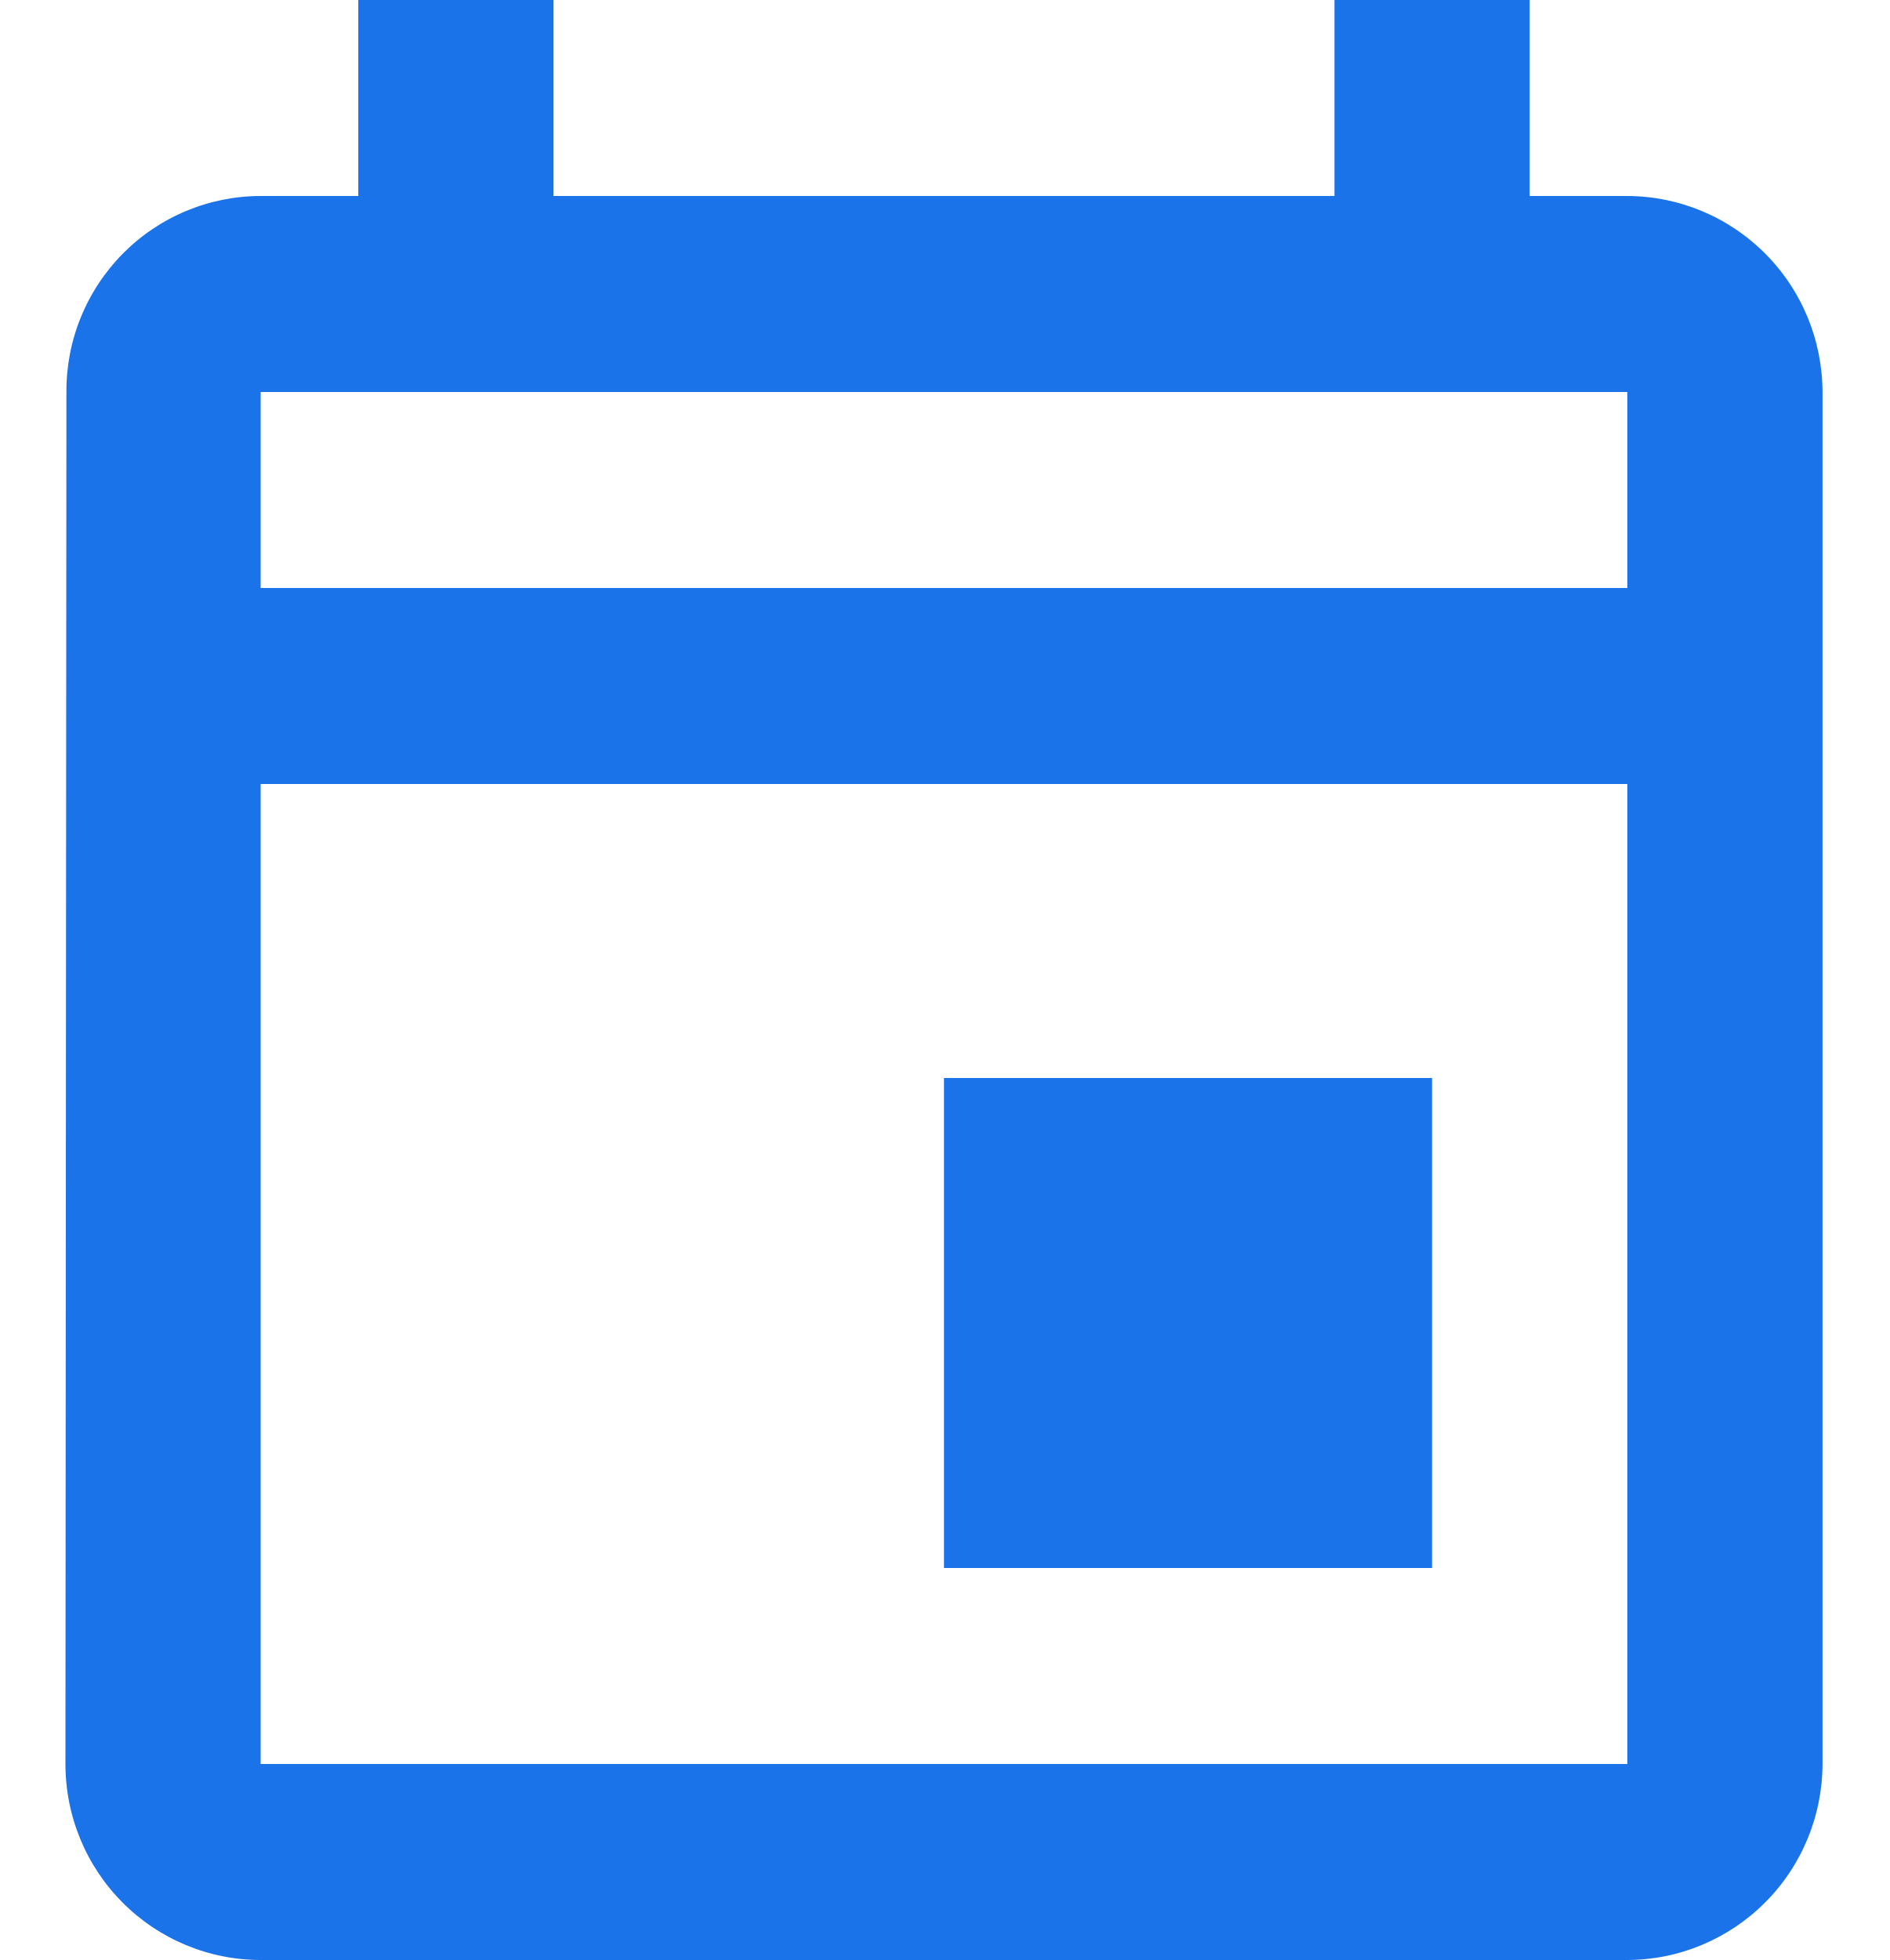
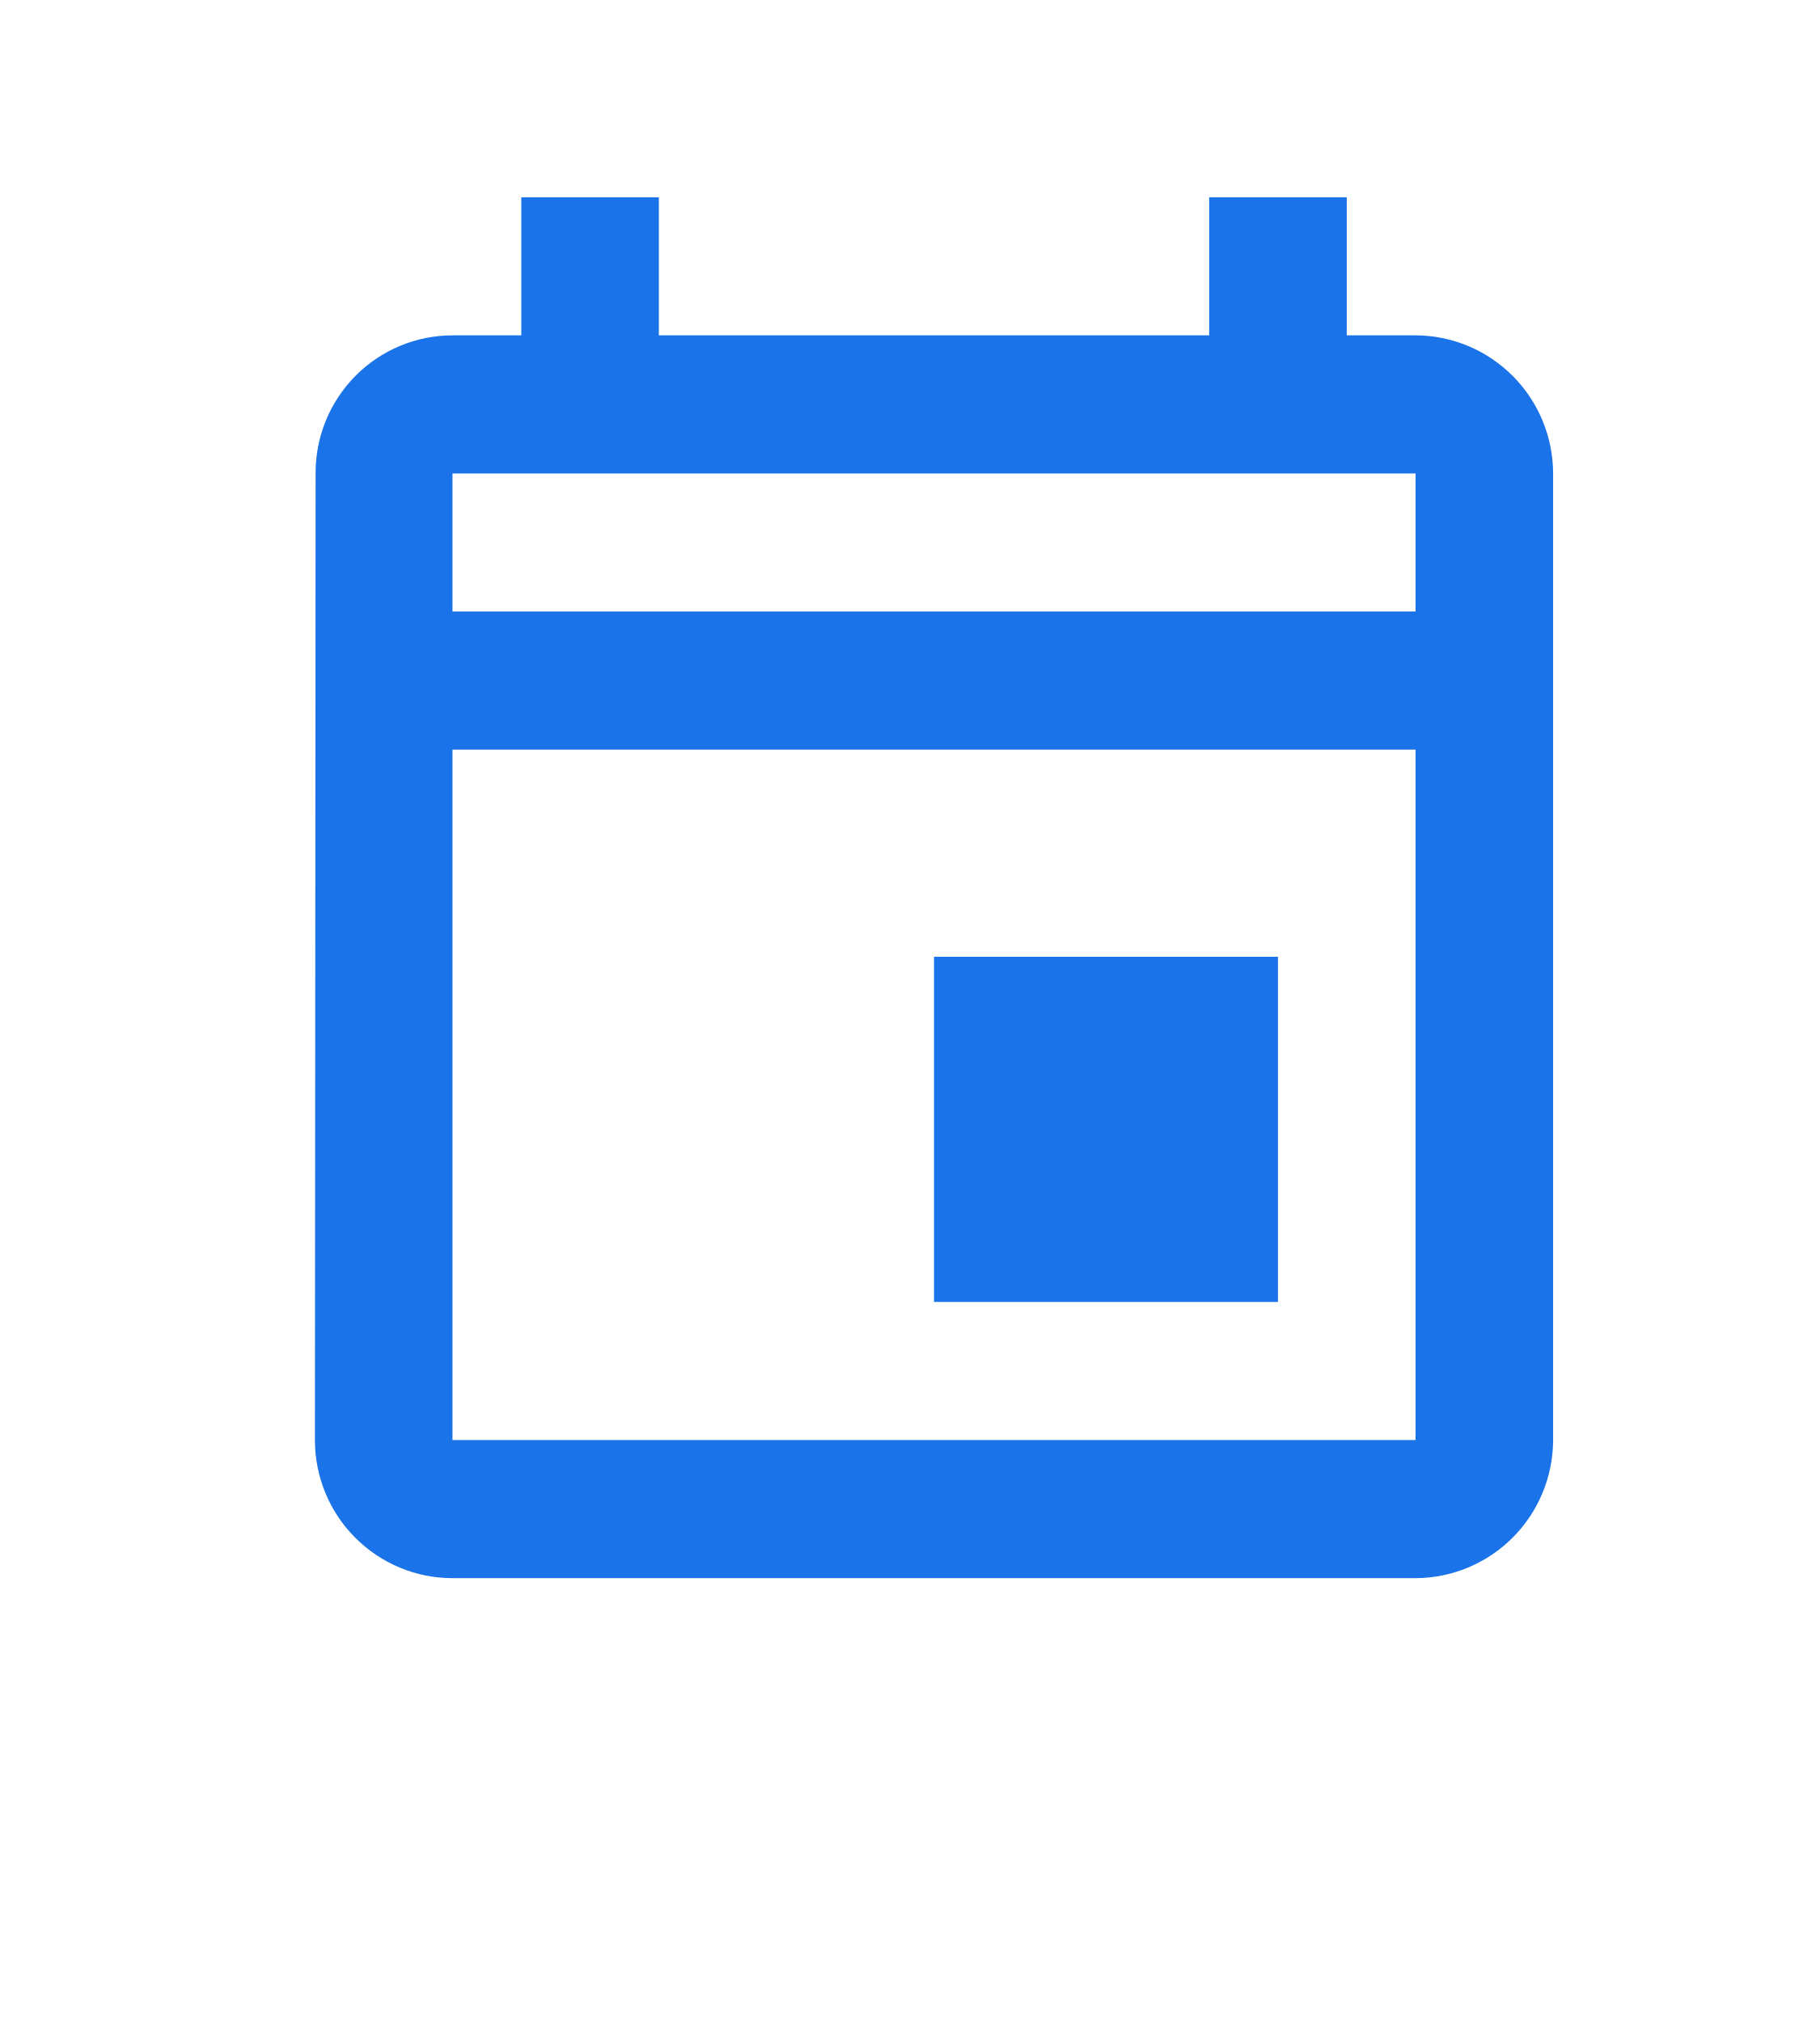
- <svg xmlns="http://www.w3.org/2000/svg" width="27" height="28" viewBox="0 0 27 28" fill="none">
+ <svg xmlns="http://www.w3.org/2000/svg" width="27" height="30" viewBox="-4 -4 34 41" fill="none">
  <path d="M23.25 2.8H21.855V0H19.066V2.8H7.908V0H5.119V2.8H3.724C3.358 2.8 2.996 2.873 2.659 3.014C2.321 3.155 2.015 3.361 1.757 3.621C1.499 3.882 1.295 4.19 1.156 4.53C1.017 4.869 0.947 5.233 0.949 5.6L0.935 25.2C0.935 25.943 1.228 26.655 1.752 27.18C2.275 27.705 2.984 28 3.724 28H23.25C23.989 27.998 24.697 27.702 25.22 27.177C25.743 26.653 26.037 25.942 26.039 25.2V5.6C26.037 4.858 25.743 4.147 25.22 3.623C24.697 3.098 23.989 2.802 23.25 2.8ZM23.25 25.2H3.724V11.2H23.25V25.2ZM23.25 8.4H3.724V5.6H23.25V8.4ZM13.487 15.4H20.46V22.4H13.487V15.4Z" fill="#1A73E8" />
</svg>
